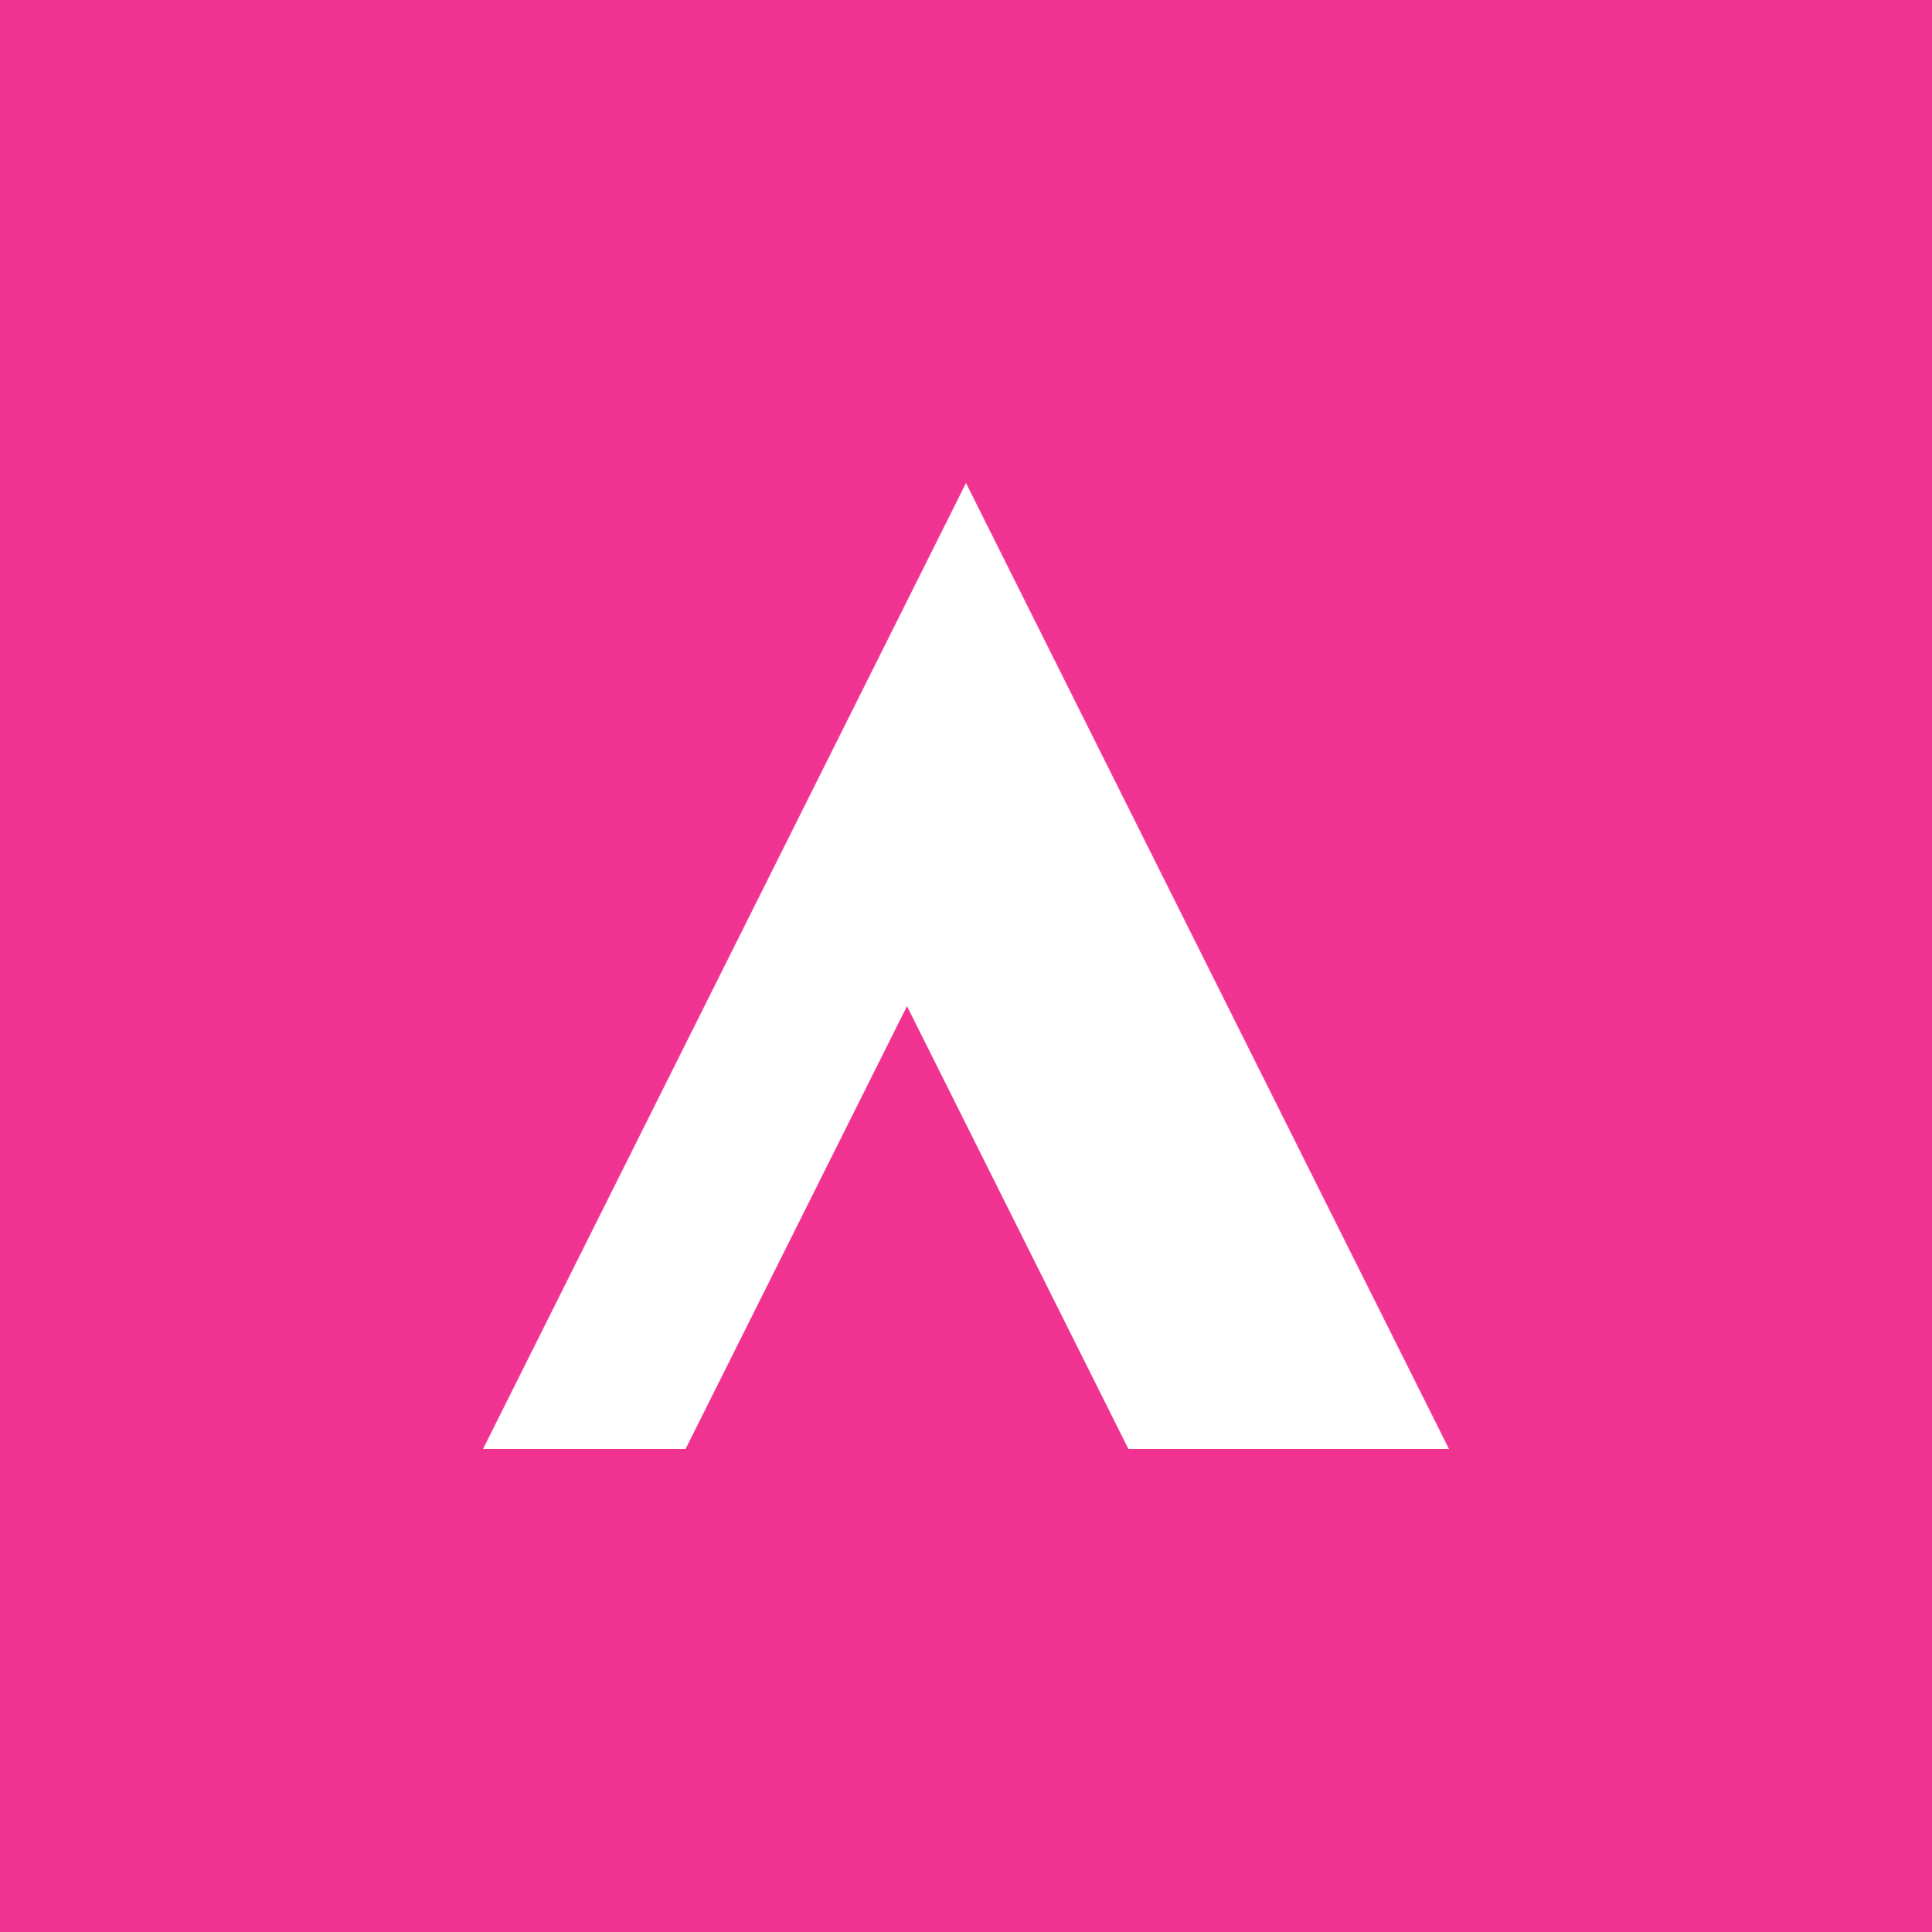
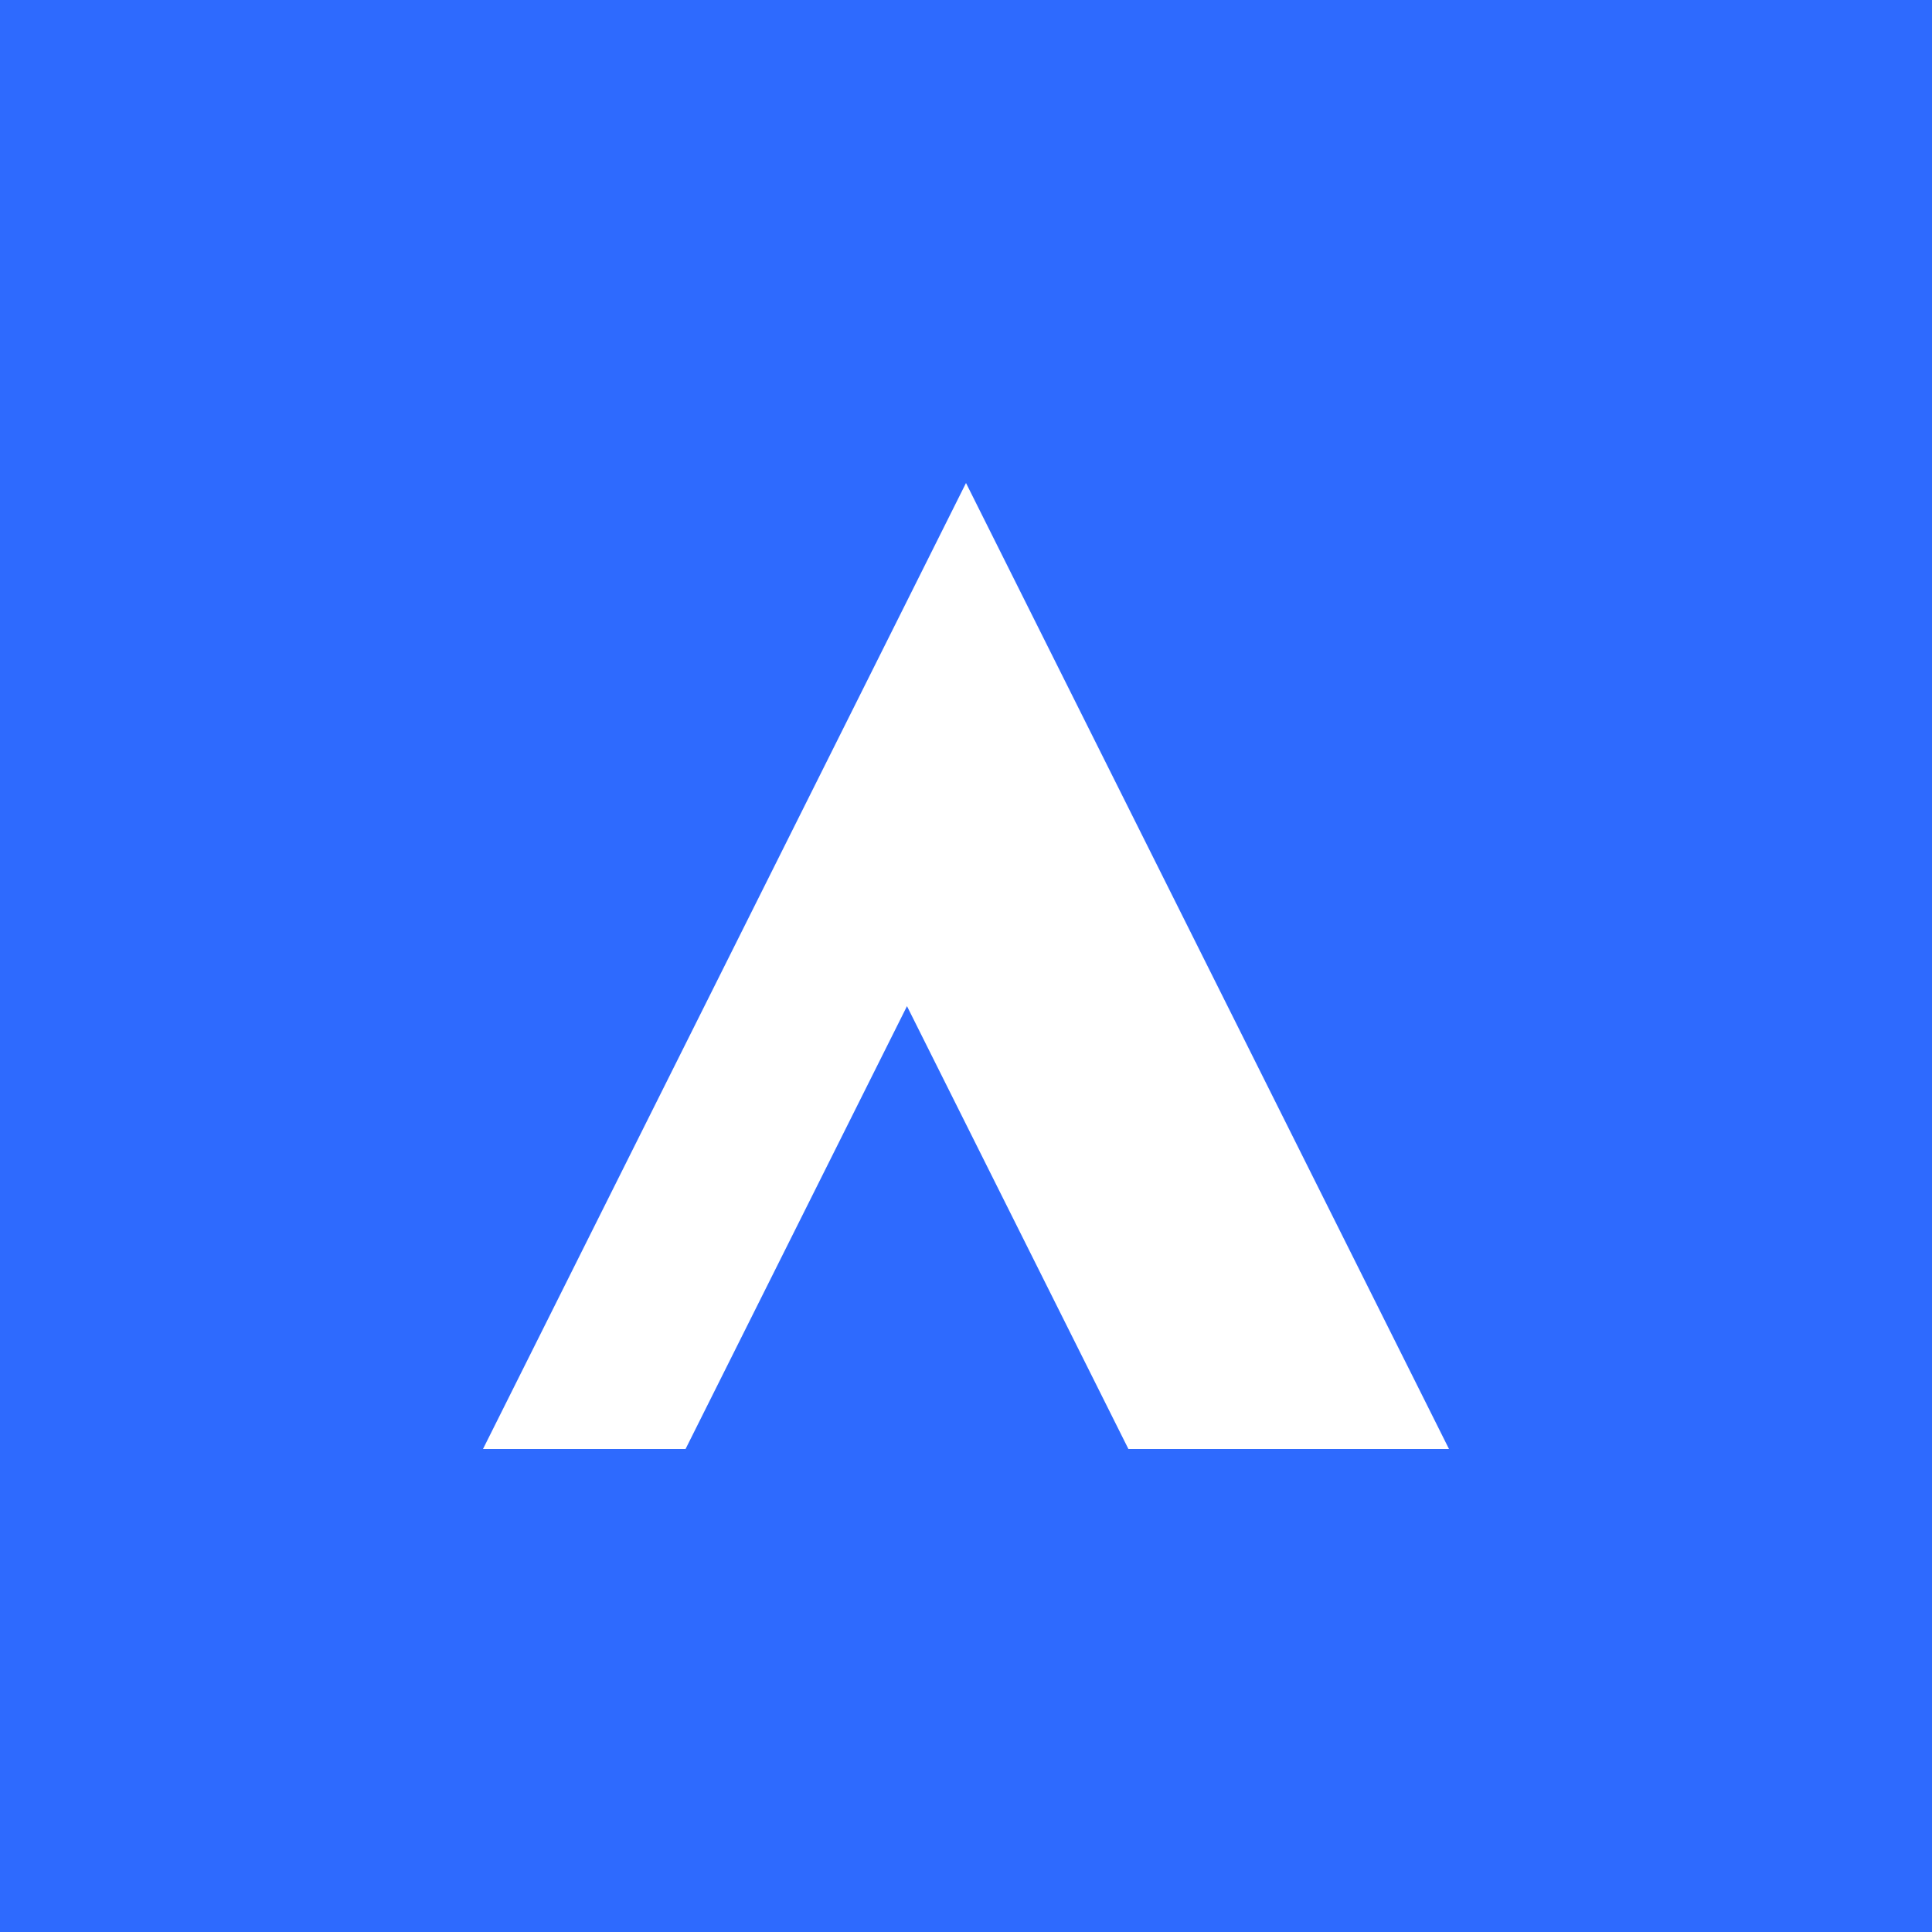
<svg xmlns="http://www.w3.org/2000/svg" viewBox="0 0 128 128" width="512" height="512">
  <defs>
    <clipPath id="c">
      <rect x="32" y="32" width="64" height="64" />
    </clipPath>
  </defs>
-   <rect width="128" height="128" fill="#F03290" />
+   <rect width="128" height="128" fill="#2E6AFE" />
  <g fill="#fff">
    <path d="M64.00,32.00 L96.00,96.00 L74.76,96.00 L60.09,66.66 L45.42,96.00 L32.00,96.00 Z" />
  </g>
</svg>
